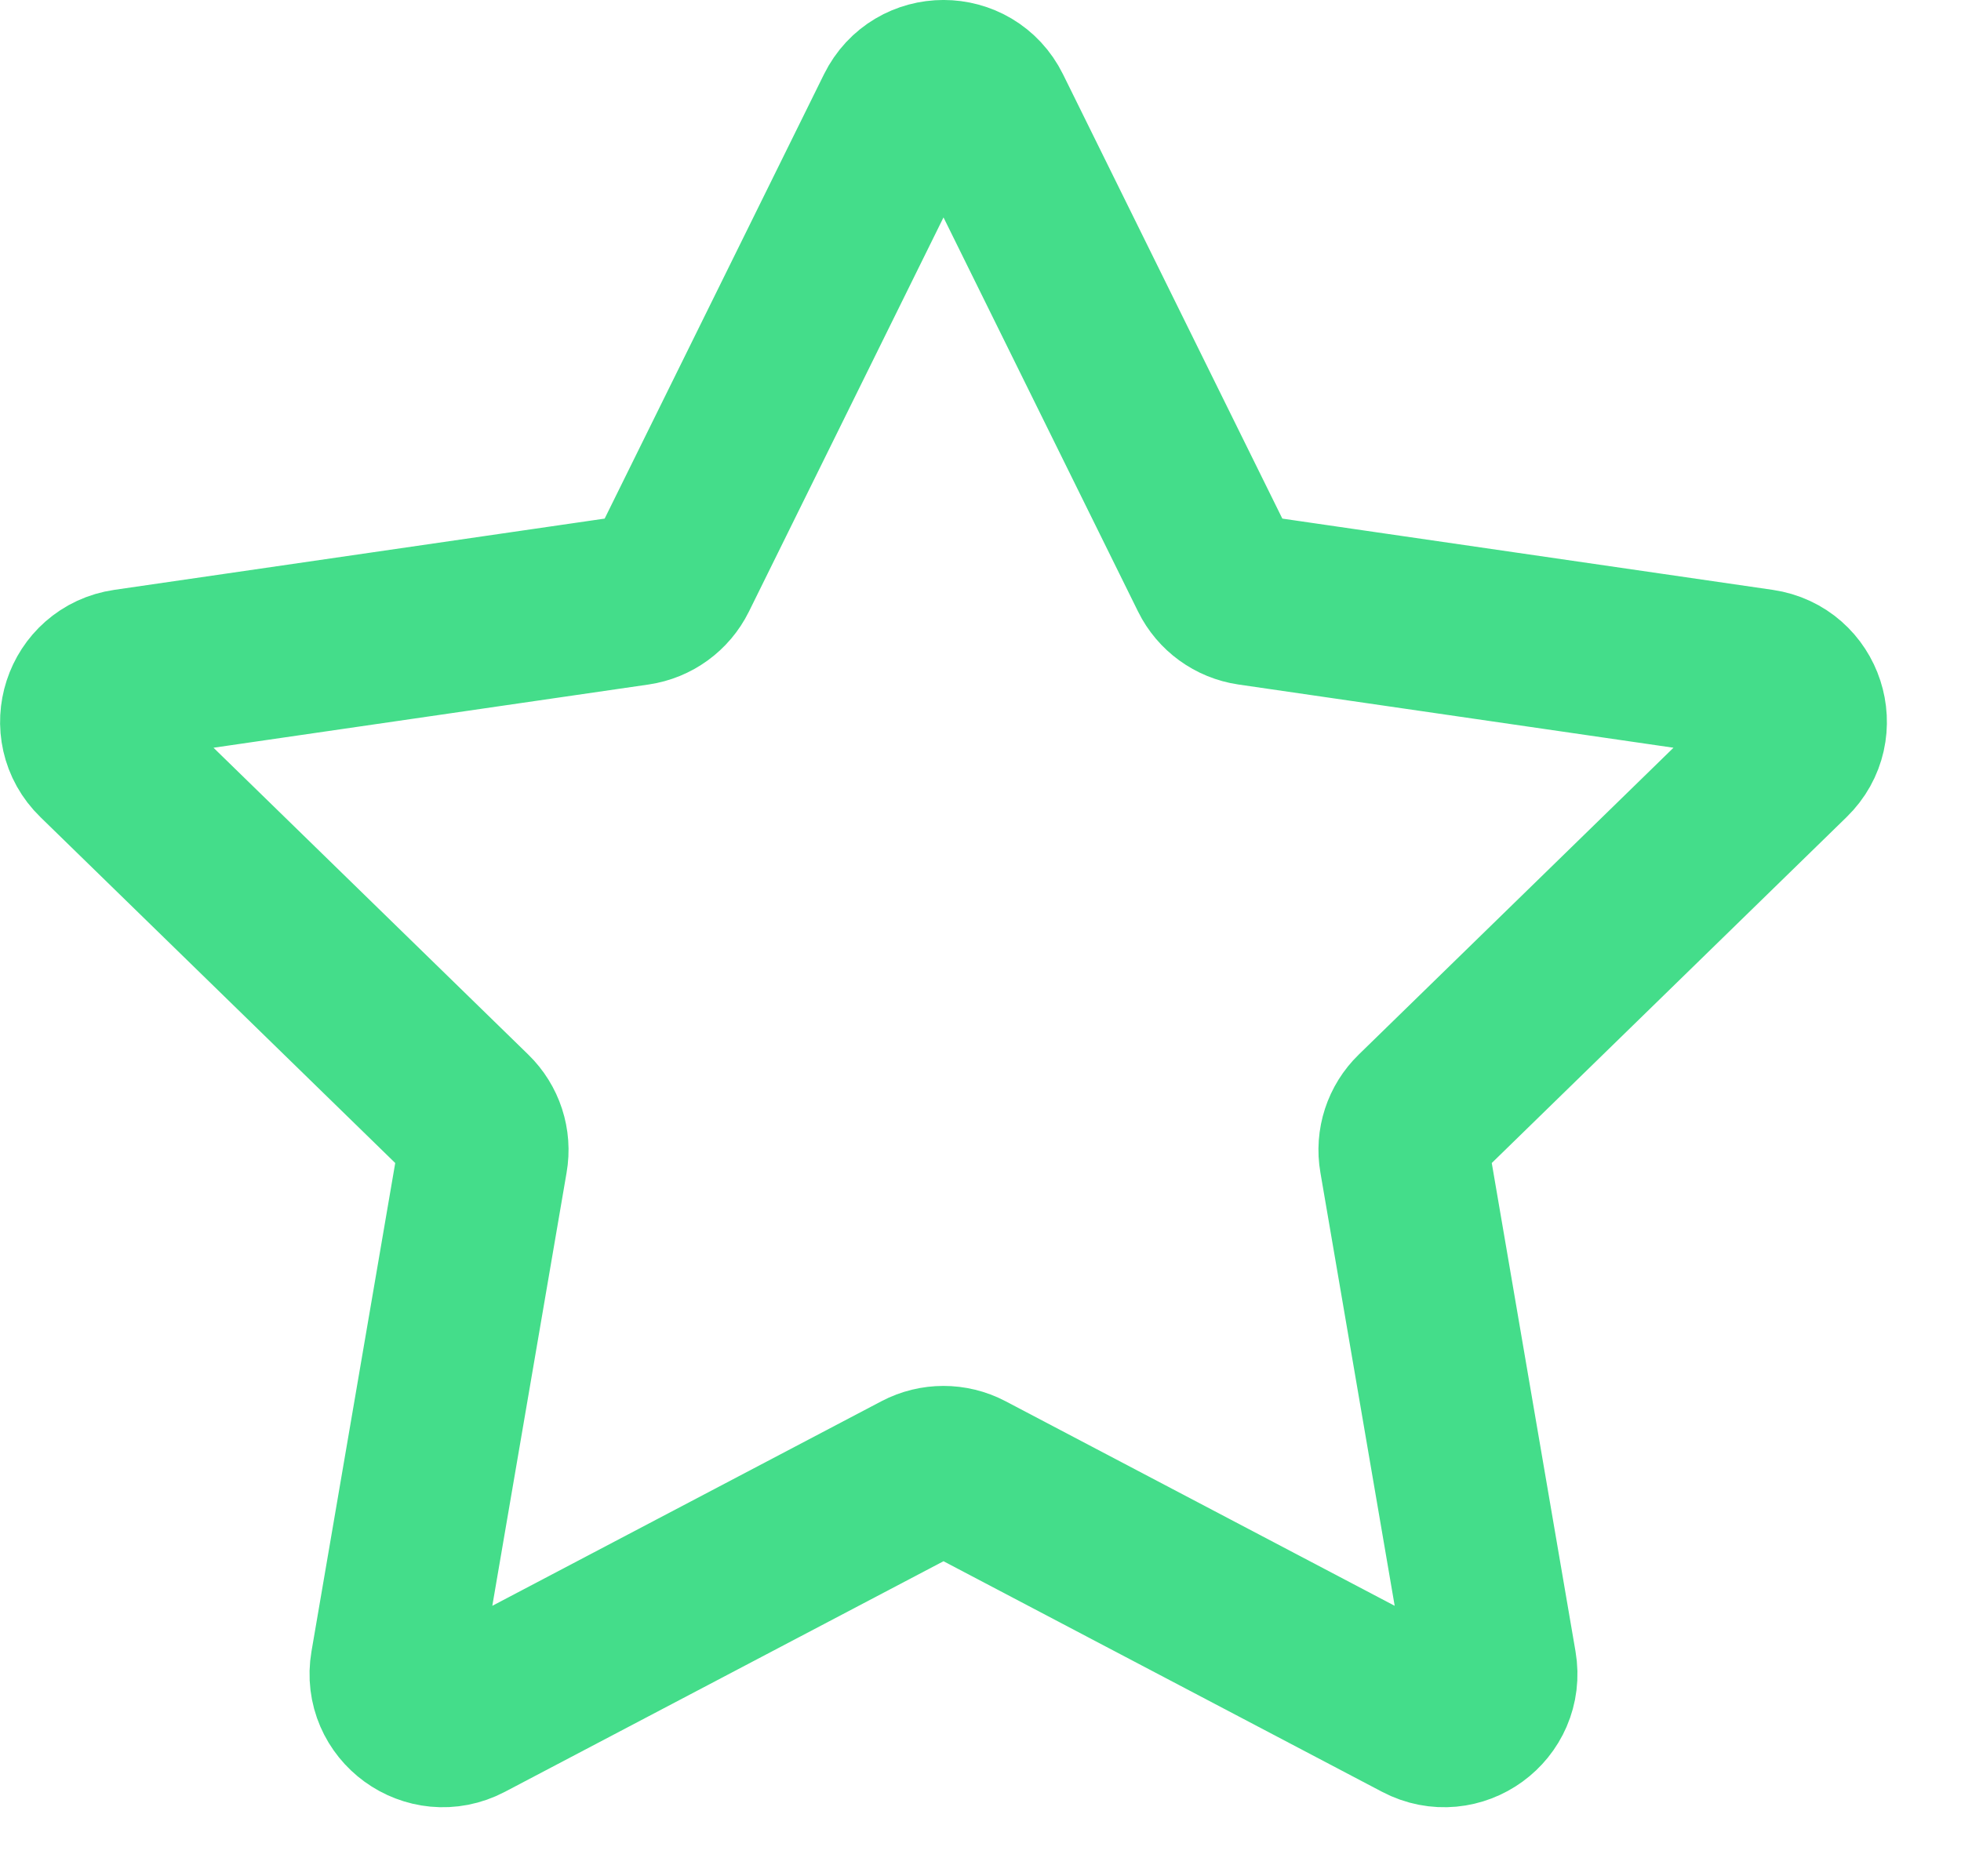
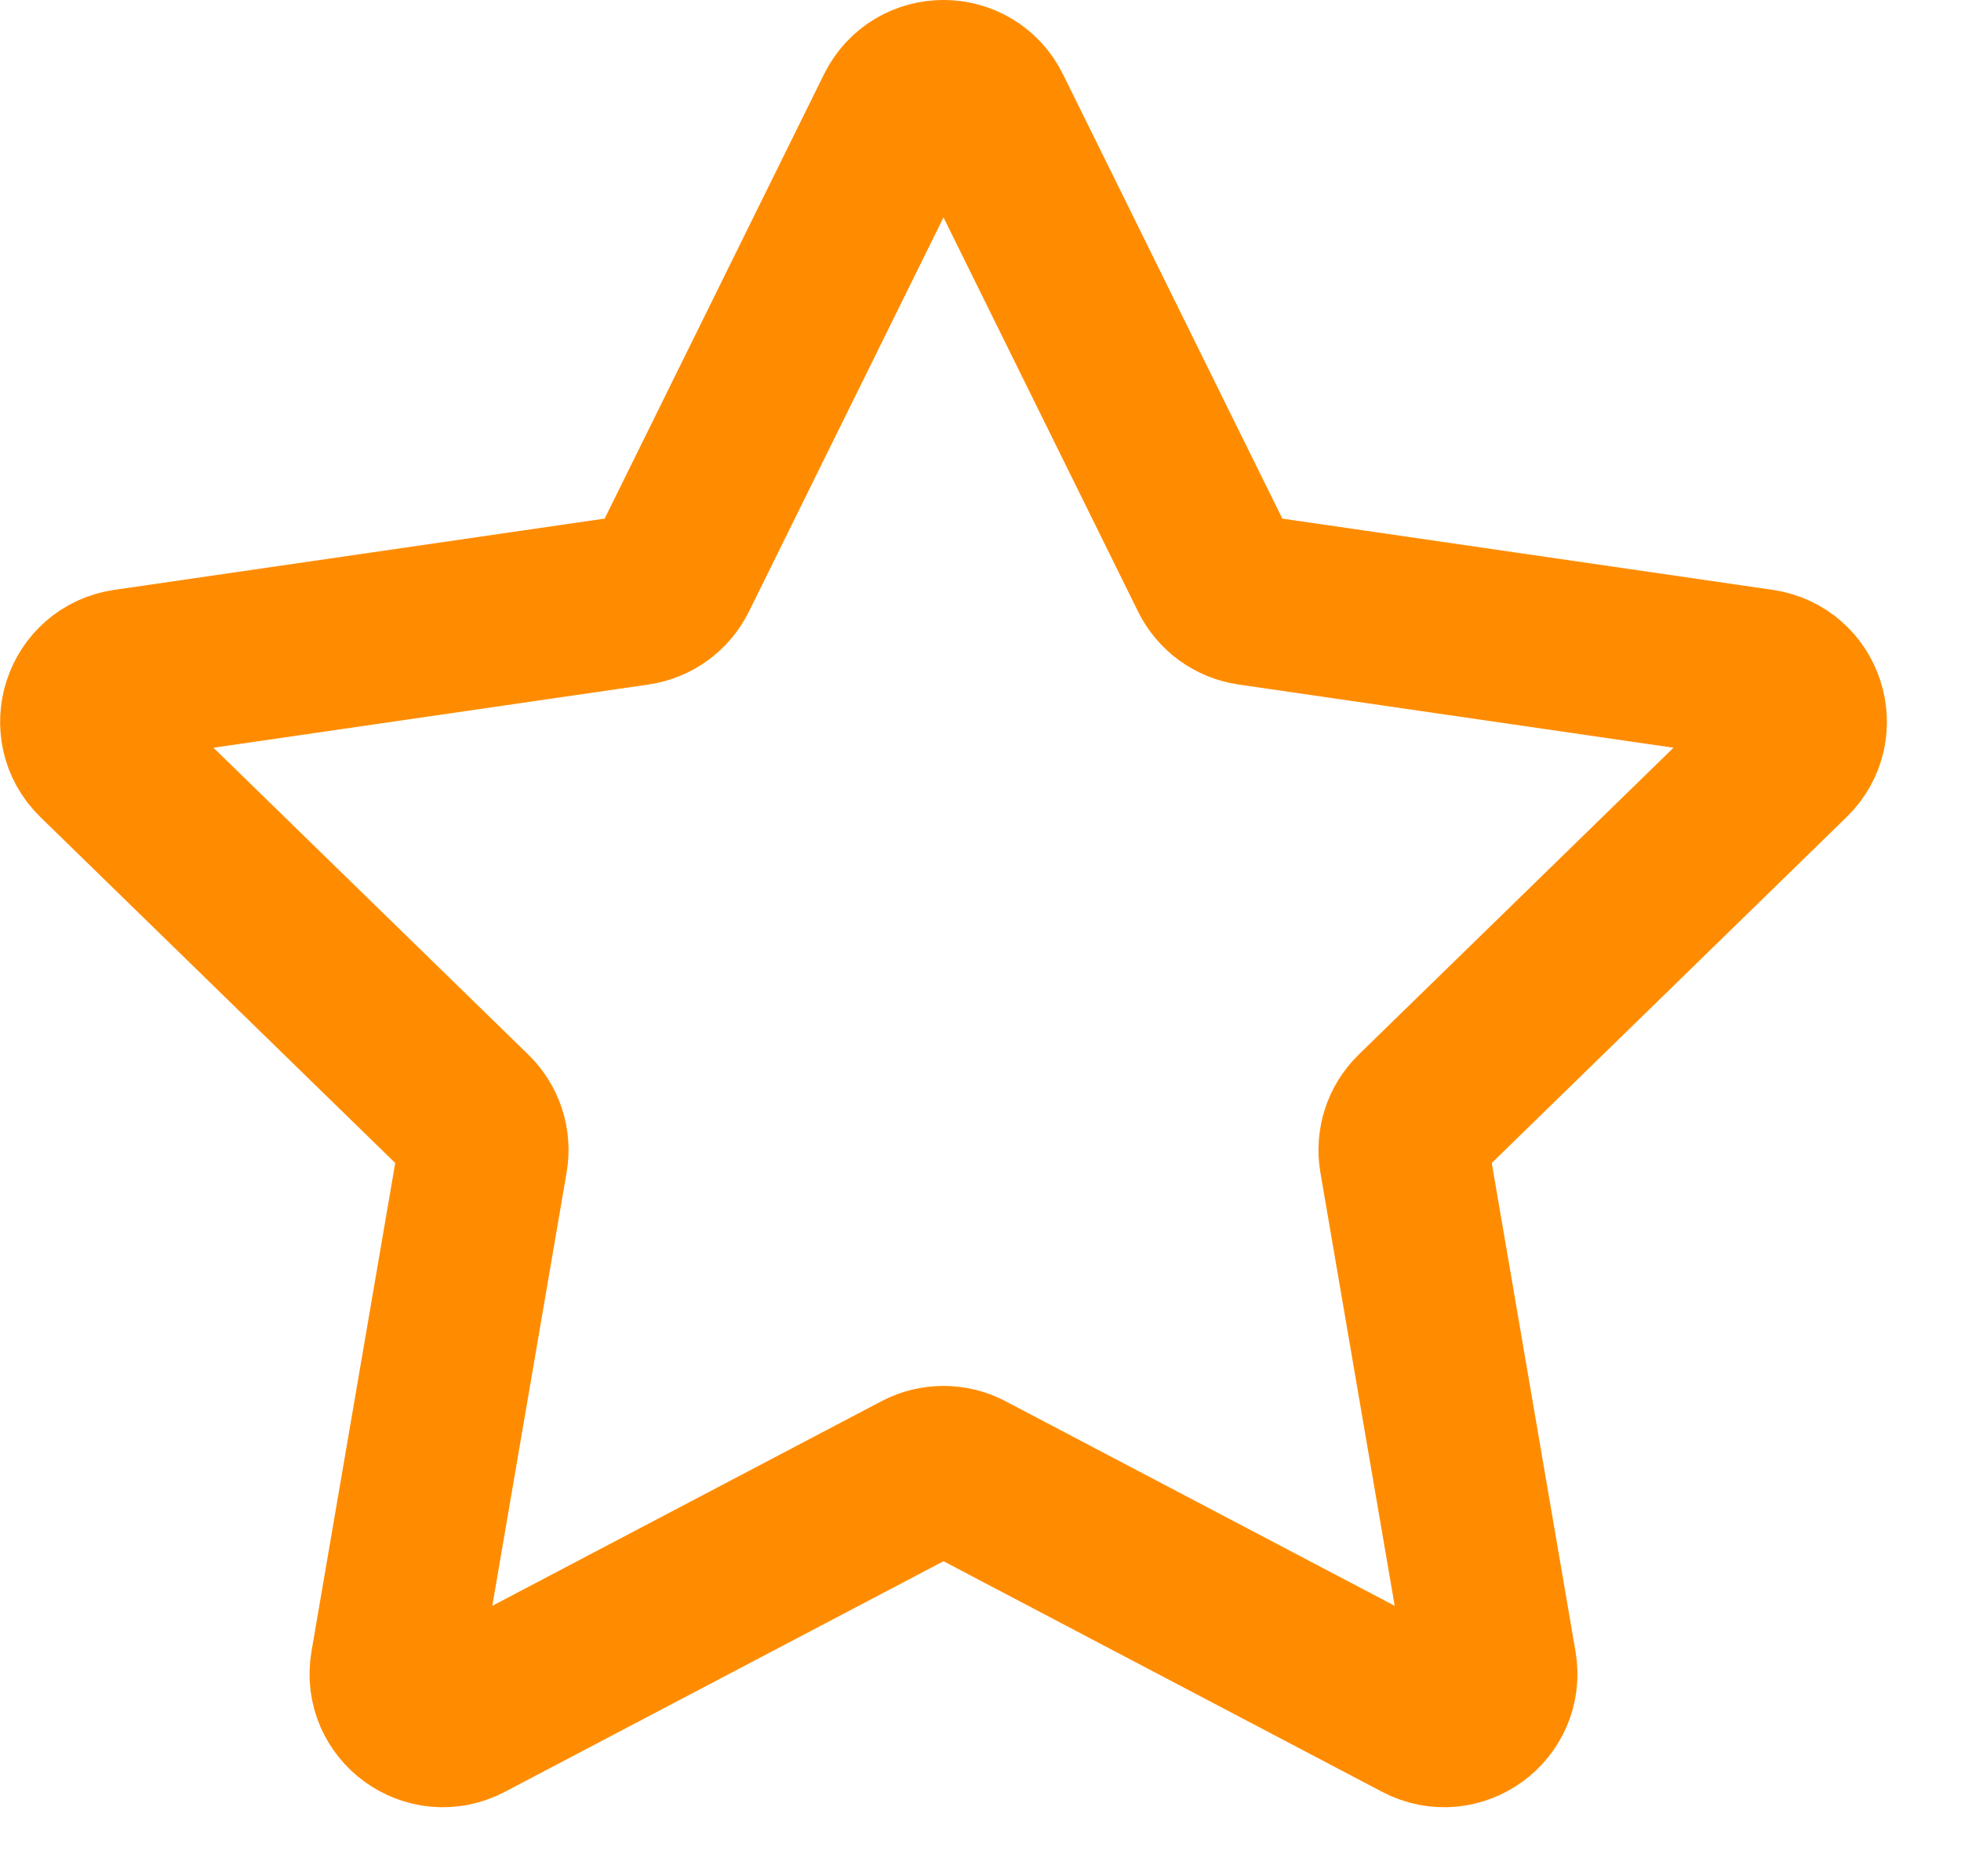
<svg xmlns="http://www.w3.org/2000/svg" width="23" height="22" viewBox="0 0 23 22" fill="none">
-   <path d="M10.561 1.314C10.768 0.895 11.364 0.895 11.571 1.314L14.245 6.732C14.327 6.898 14.486 7.013 14.669 7.04L20.648 7.909C21.11 7.976 21.295 8.544 20.96 8.869L16.634 13.087C16.501 13.216 16.44 13.403 16.472 13.585L17.493 19.54C17.572 20 17.089 20.351 16.676 20.134L11.328 17.322C11.164 17.236 10.968 17.236 10.804 17.322L5.456 20.134C5.043 20.351 4.56 20 4.639 19.54L5.66 13.585C5.692 13.403 5.631 13.216 5.498 13.087L1.172 8.869C0.837 8.544 1.022 7.976 1.484 7.909L7.463 7.04C7.646 7.013 7.805 6.898 7.887 6.732L10.561 1.314Z" stroke="#44DD8A" stroke-width="2" stroke-linejoin="round" />
+   <path d="M10.561 1.314C10.768 0.895 11.364 0.895 11.571 1.314L14.245 6.732C14.327 6.898 14.486 7.013 14.669 7.04L20.648 7.909C21.11 7.976 21.295 8.544 20.96 8.869L16.634 13.087C16.501 13.216 16.441 13.403 16.472 13.585L17.493 19.54C17.572 20 17.089 20.351 16.676 20.134L11.328 17.322C11.164 17.236 10.968 17.236 10.804 17.322L5.456 20.134C5.043 20.351 4.56 20 4.639 19.54L5.66 13.585C5.692 13.403 5.631 13.216 5.498 13.087L1.172 8.869C0.838 8.544 1.022 7.976 1.484 7.909L7.463 7.04C7.647 7.013 7.805 6.898 7.887 6.732L10.561 1.314Z" stroke="#FF8C00" stroke-width="2" stroke-linejoin="round" />
</svg>
